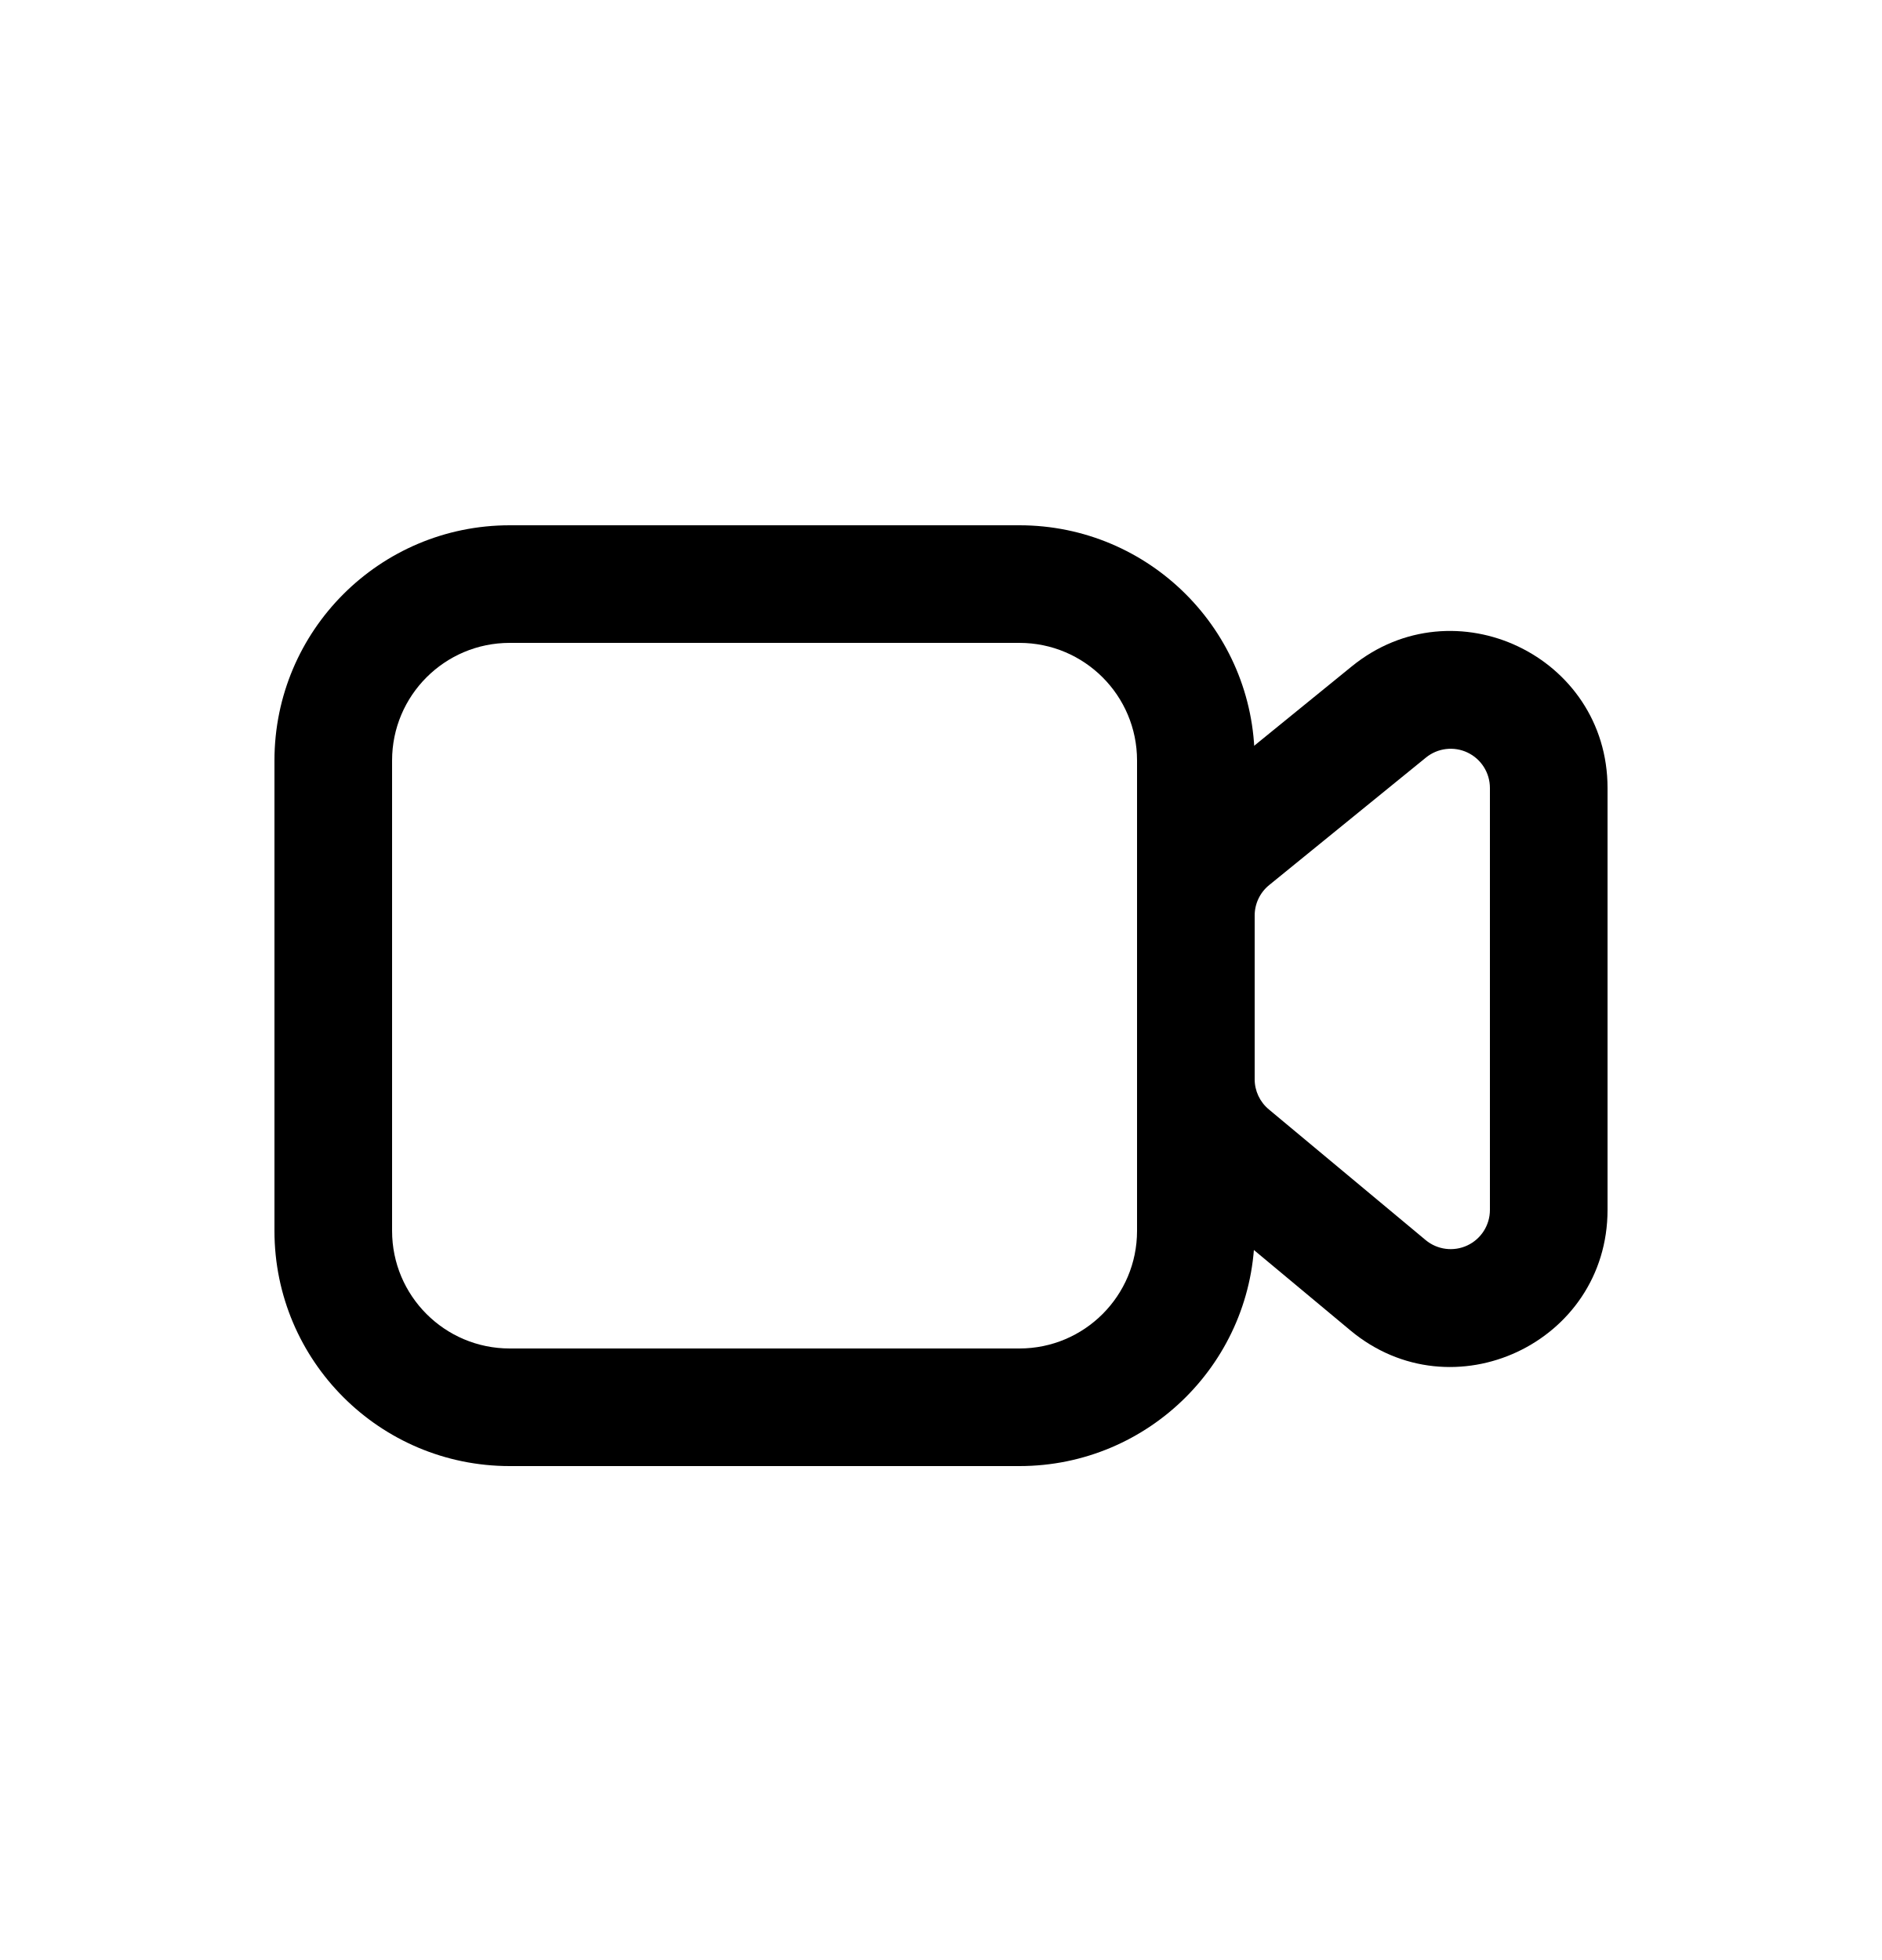
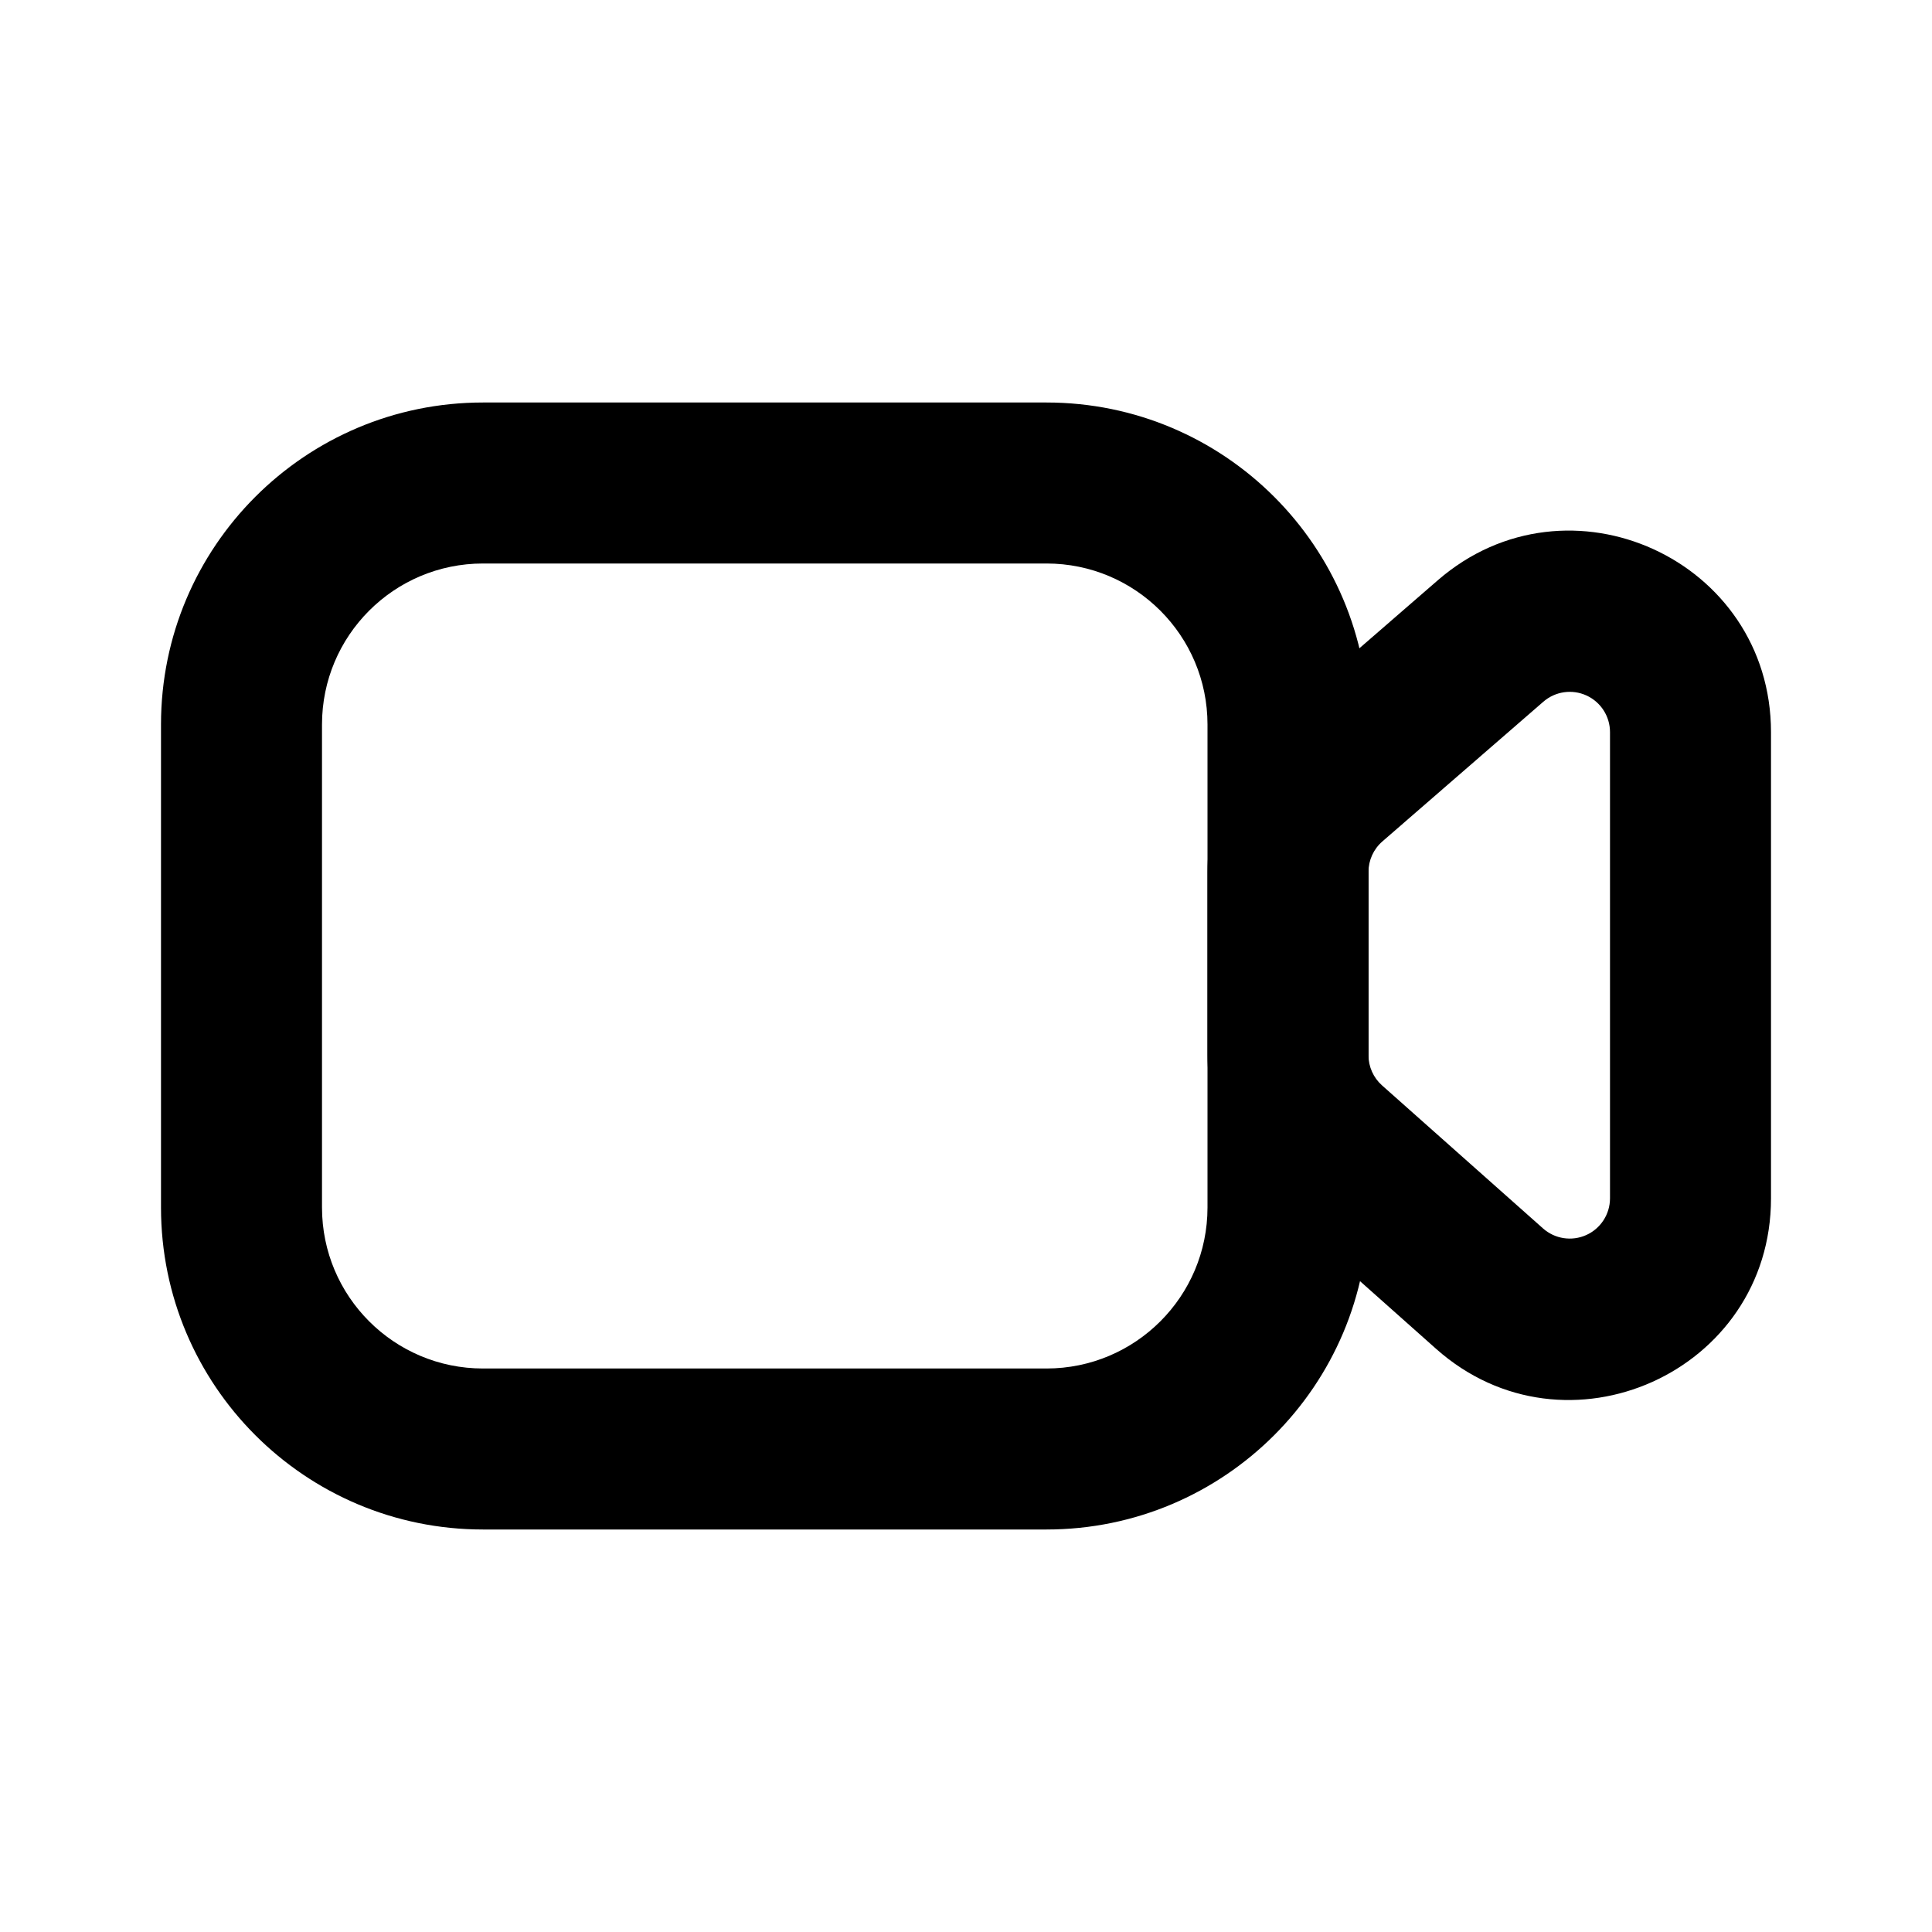
- <svg xmlns="http://www.w3.org/2000/svg" width="24" height="25" viewBox="0 0 24 25">
-   <path fill-rule="evenodd" d="M6.5 6.7H13a3 3 0 0 1 3 3v6a3 3 0 0 1-3 3H6.5a3 3 0 0 1-3-3v-6a3 3 0 0 1 3-3Zm0 1.5A1.5 1.5 0 0 0 5 9.7v6a1.5 1.5 0 0 0 1.5 1.5H13a1.5 1.5 0 0 0 1.5-1.5v-6A1.5 1.5 0 0 0 13 8.2H6.5Z" clip-rule="evenodd" />
-   <path fill-rule="evenodd" d="M16.184 11.29a.5.5 0 0 0-.184.388v2.088a.5.5 0 0 0 .18.384l2 1.667a.5.5 0 0 0 .82-.385v-5.38a.5.5 0 0 0-.816-.389l-2 1.627Zm-.946-1.163 2-1.627c1.307-1.063 3.262-.133 3.262 1.551v5.381c0 1.696-1.978 2.623-3.28 1.537l-2-1.667a2 2 0 0 1-.72-1.536v-2.088a2 2 0 0 1 .738-1.551Z" clip-rule="evenodd" />
+ <svg xmlns="http://www.w3.org/2000/svg" width="24" height="24" viewBox="0 0 24 24">
+   <g class="videocam-outline">
+     <g class="Vector">
+       <path fill-rule="evenodd" d="M6 5h7a4 4 0 0 1 4 4v6a4 4 0 0 1-4 4H6a4 4 0 0 1-4-4V9a4 4 0 0 1 4-4Zm0 2a2 2 0 0 0-2 2v6a2 2 0 0 0 2 2h7a2 2 0 0 0 2-2V9a2 2 0 0 0-2-2H6Z" clip-rule="evenodd" />
+       <path fill-rule="evenodd" d="M20 14.887a.5.5 0 0 1-.832.373l-2-1.777a.5.5 0 0 1-.168-.374V10.83a.5.5 0 0 1 .172-.377l2-1.736a.5.5 0 0 1 .828.378v5.79Zm-4.139-5.944 2-1.735C19.482 5.803 22 6.953 22 9.096v5.79c0 2.158-2.549 3.302-4.16 1.87l-2-1.779A2.5 2.5 0 0 1 15 13.11v-2.28a2.5 2.5 0 0 1 .861-1.888Z" clip-rule="evenodd" />
+     </g>
+   </g>
</svg>
